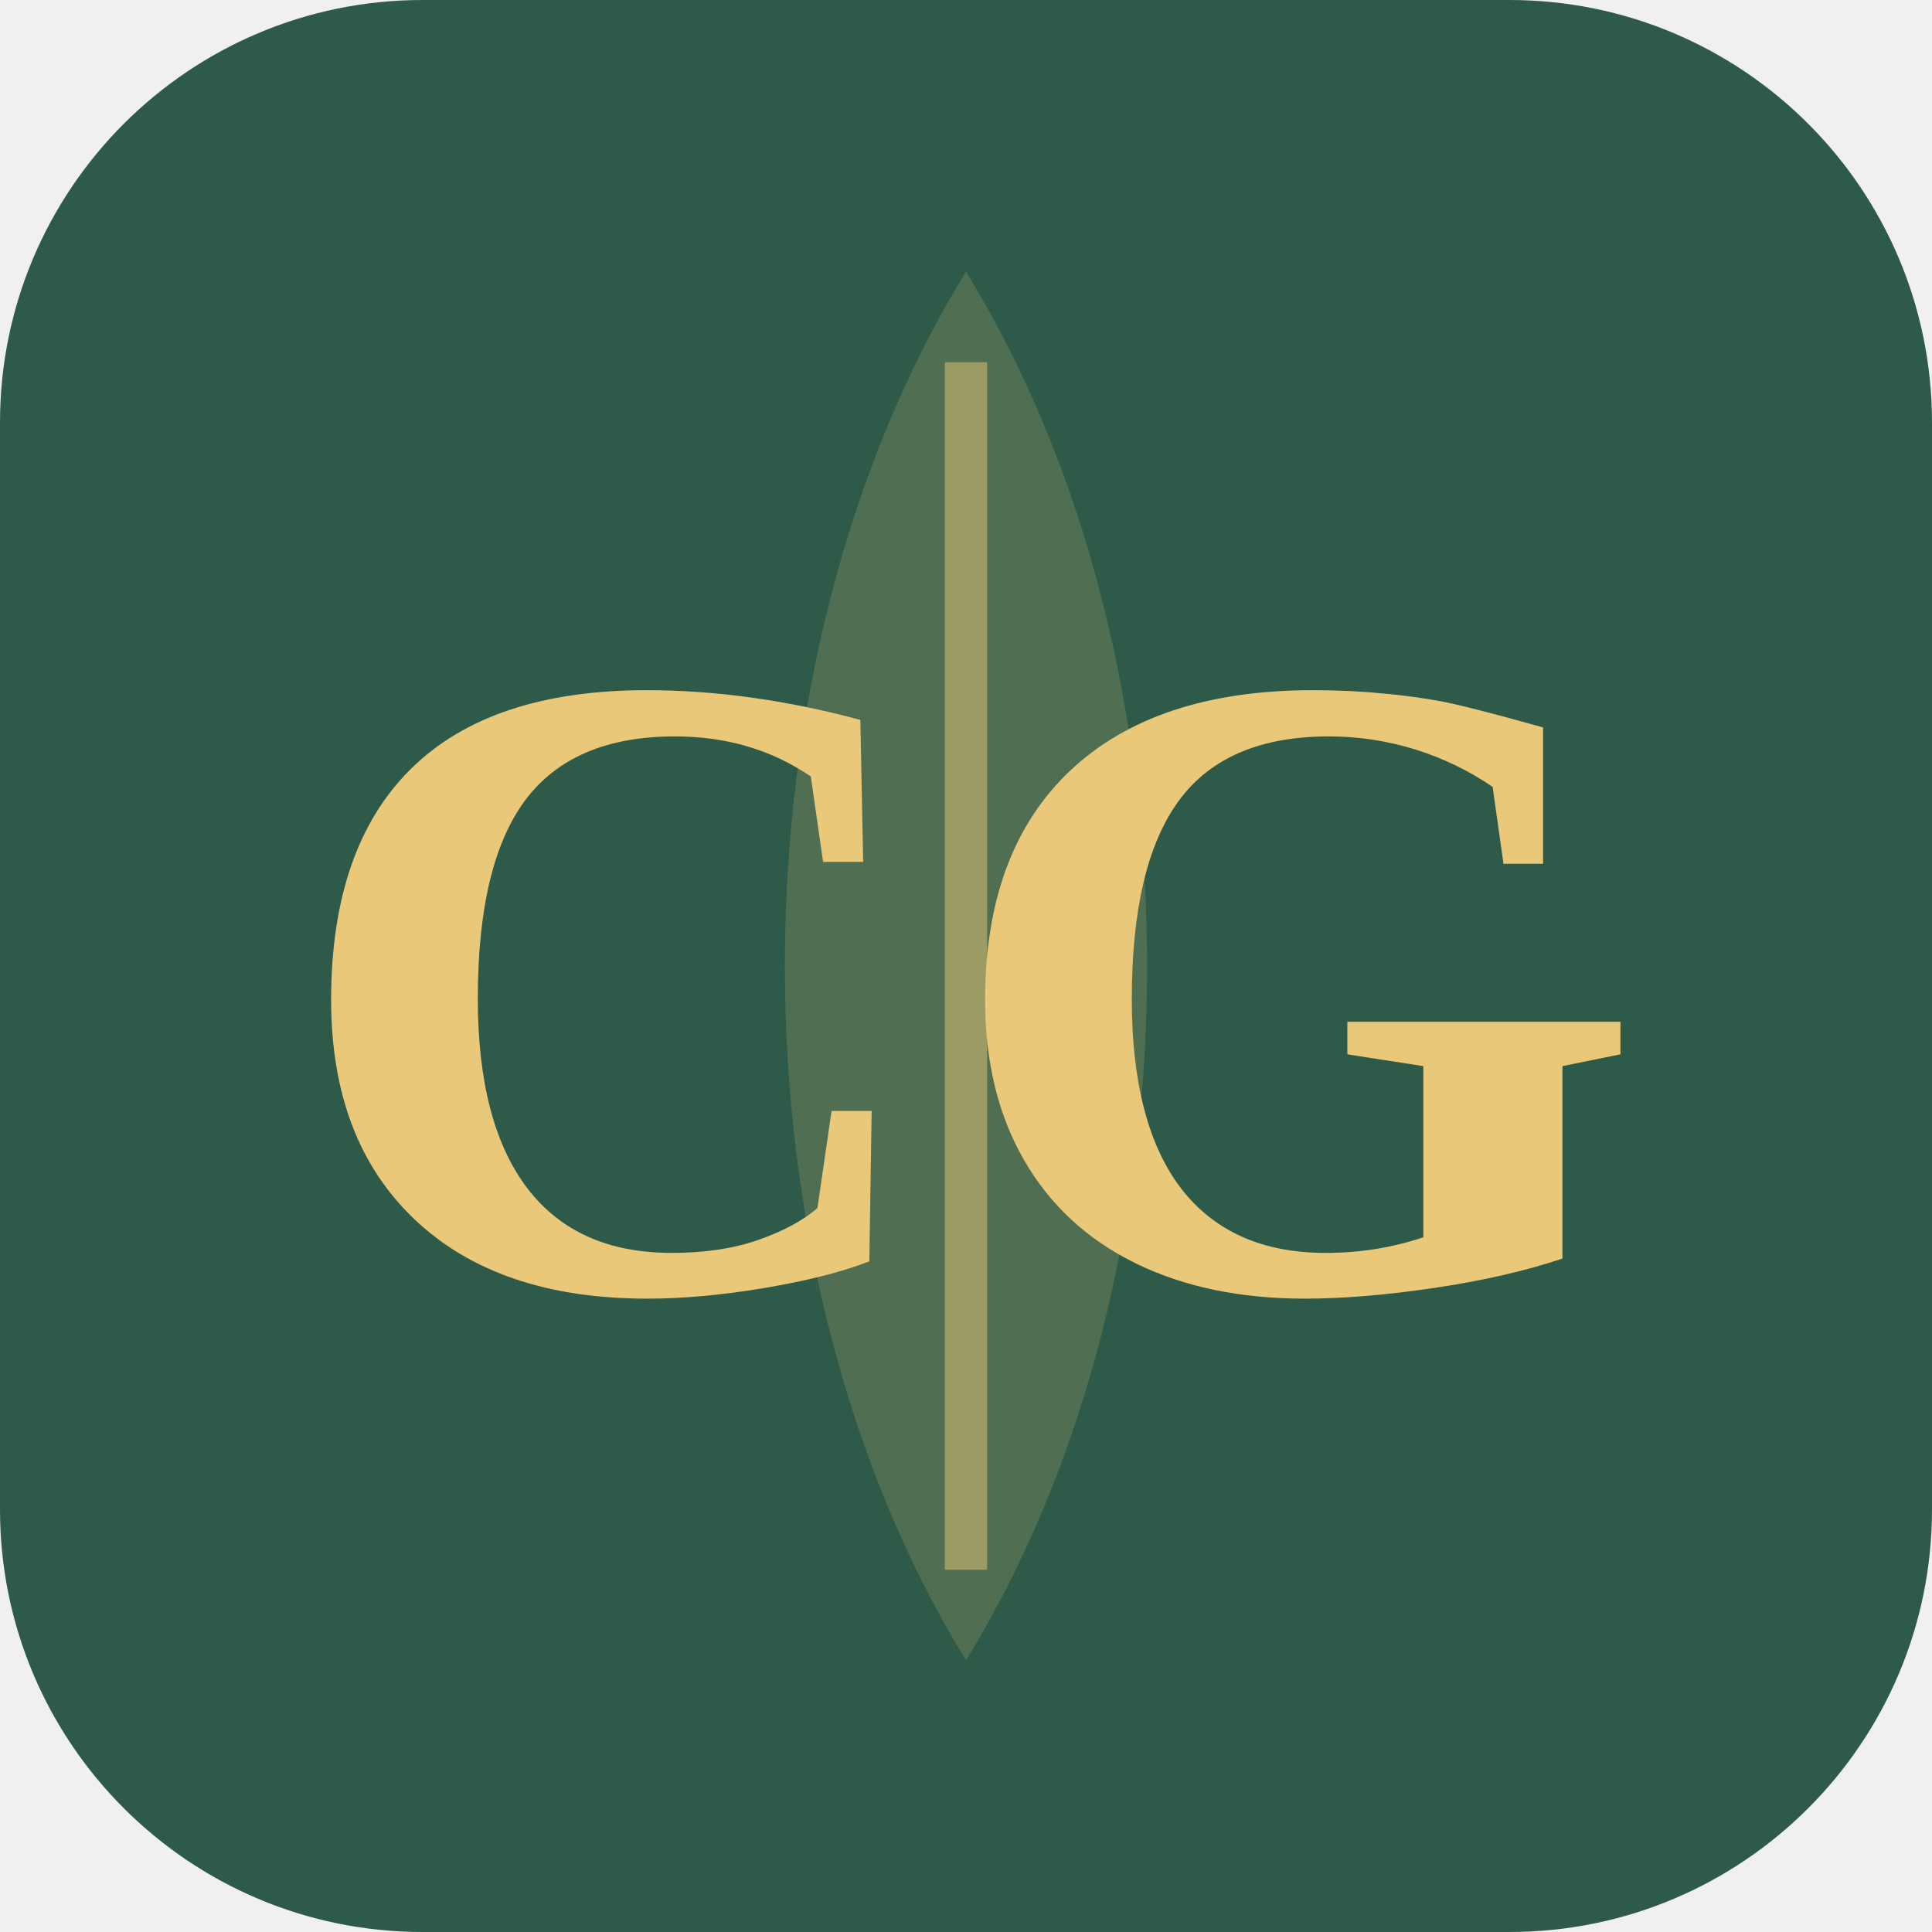
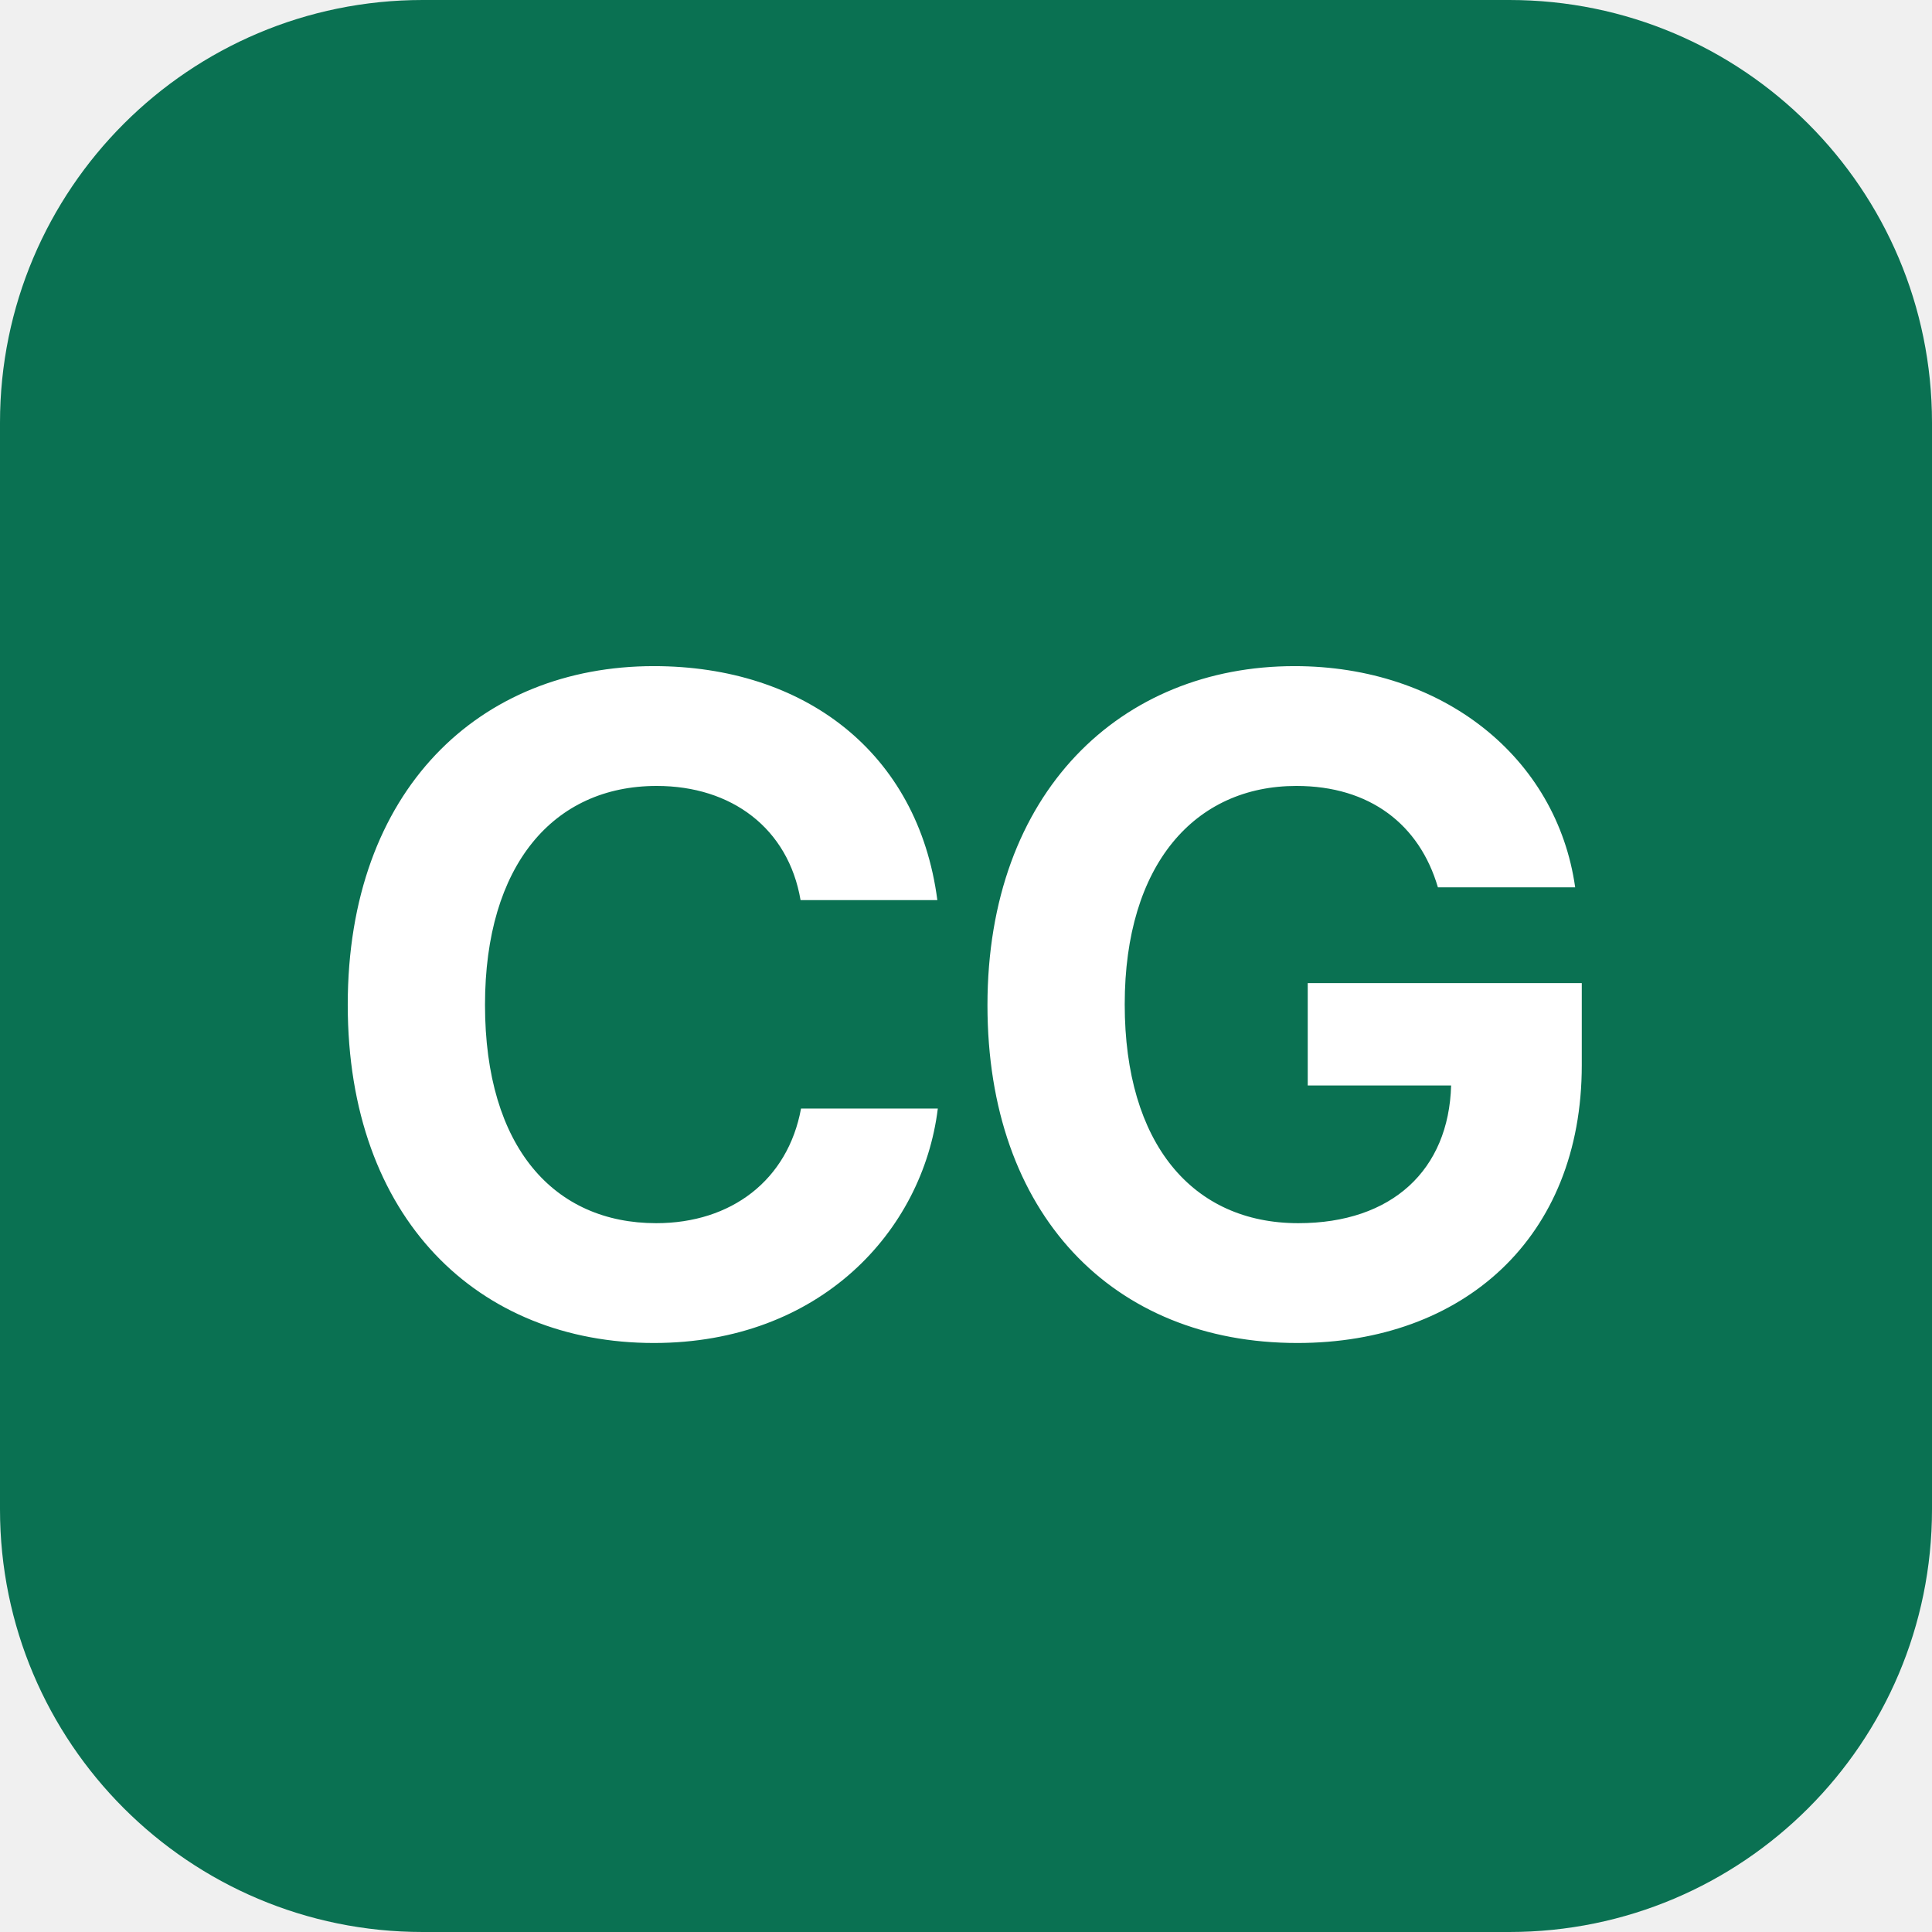
<svg xmlns="http://www.w3.org/2000/svg" width="64" height="64" viewBox="0 0 64 64">
-   <rect width="64" height="64" rx="14" fill="#2e5a49" />
-   <path d="M32 9 C40 22 40 42 32 55 C24 42 24 22 32 9 Z" fill="#e9c879" fill-opacity="0.18" />
-   <path d="M32 12 V52" stroke="#e9c879" stroke-width="1.4" stroke-opacity="0.5" />
-   <text x="50%" y="50%" dy="0.02em" text-anchor="middle" dominant-baseline="central" font-family="Georgia, 'Times New Roman', serif" font-size="30" font-weight="600" fill="#e9c879">
+   <rect width="64" height="64" rx="14" fill="#0a7152" />
+   <text x="50%" y="52%" text-anchor="middle" dominant-baseline="central" font-family="'Inter', system-ui, -apple-system, sans-serif" font-size="30" font-weight="700" letter-spacing="-1" fill="#ffffff">
    CG
  </text>
</svg>
